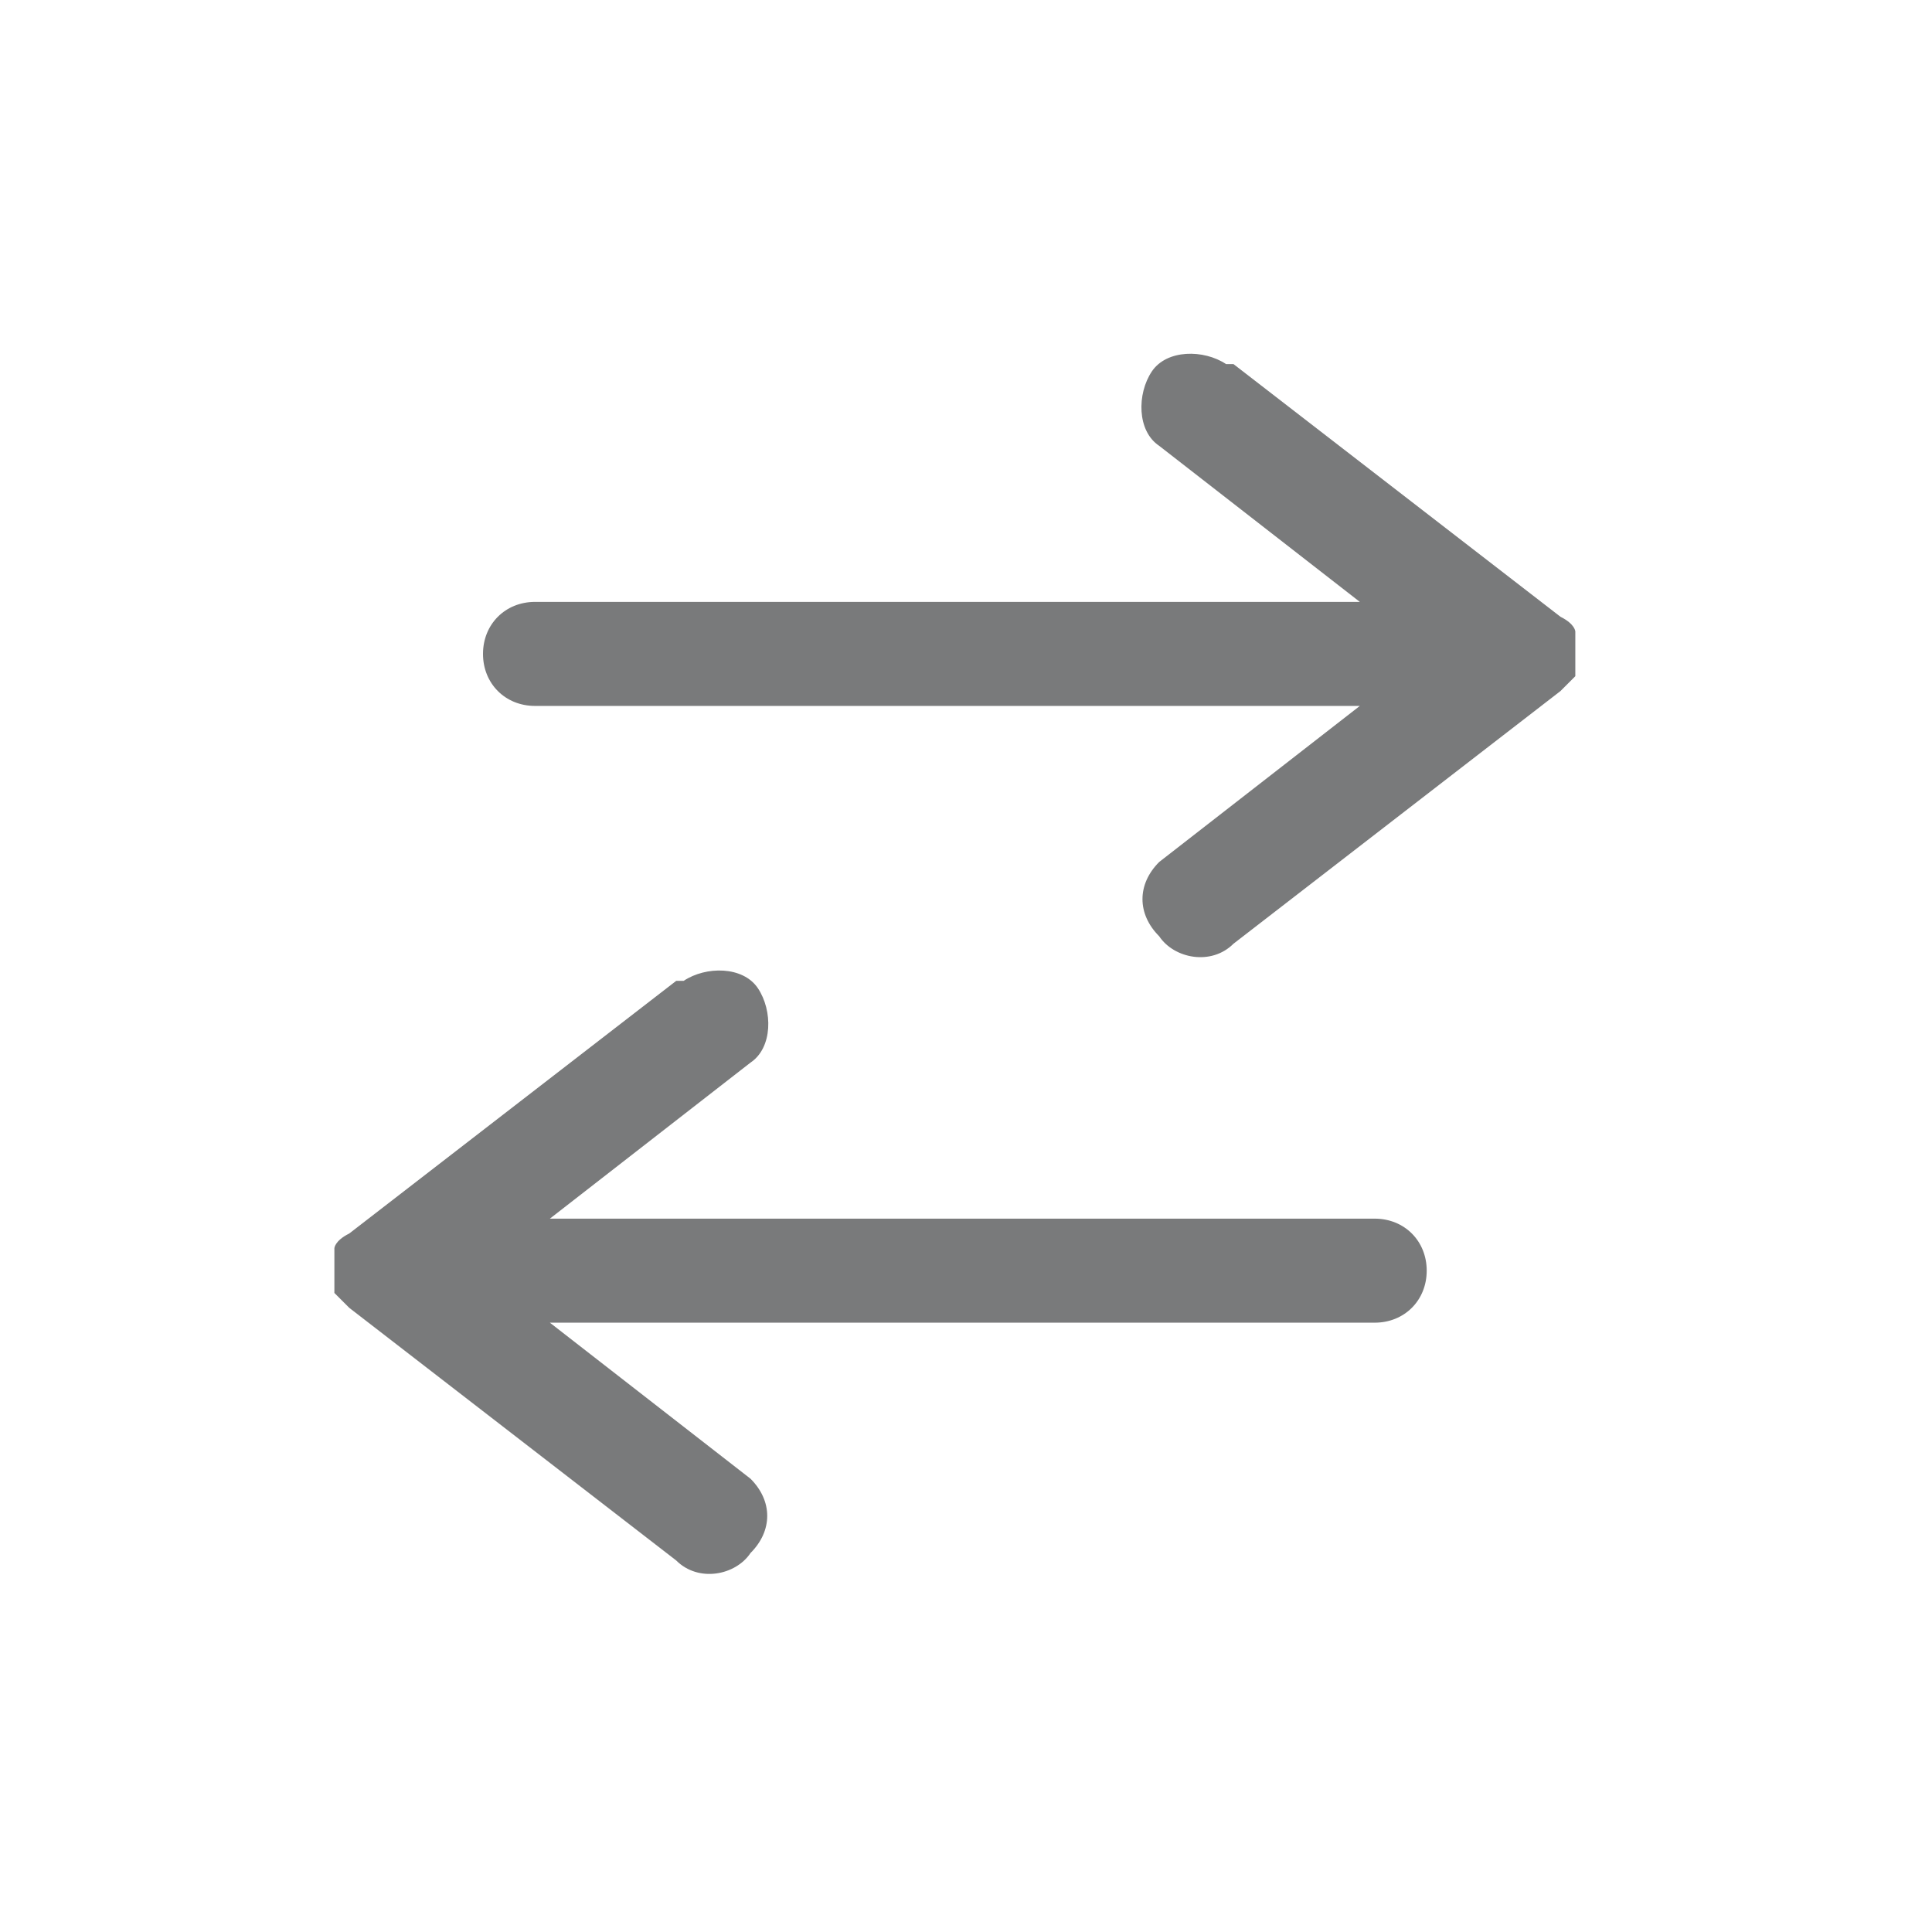
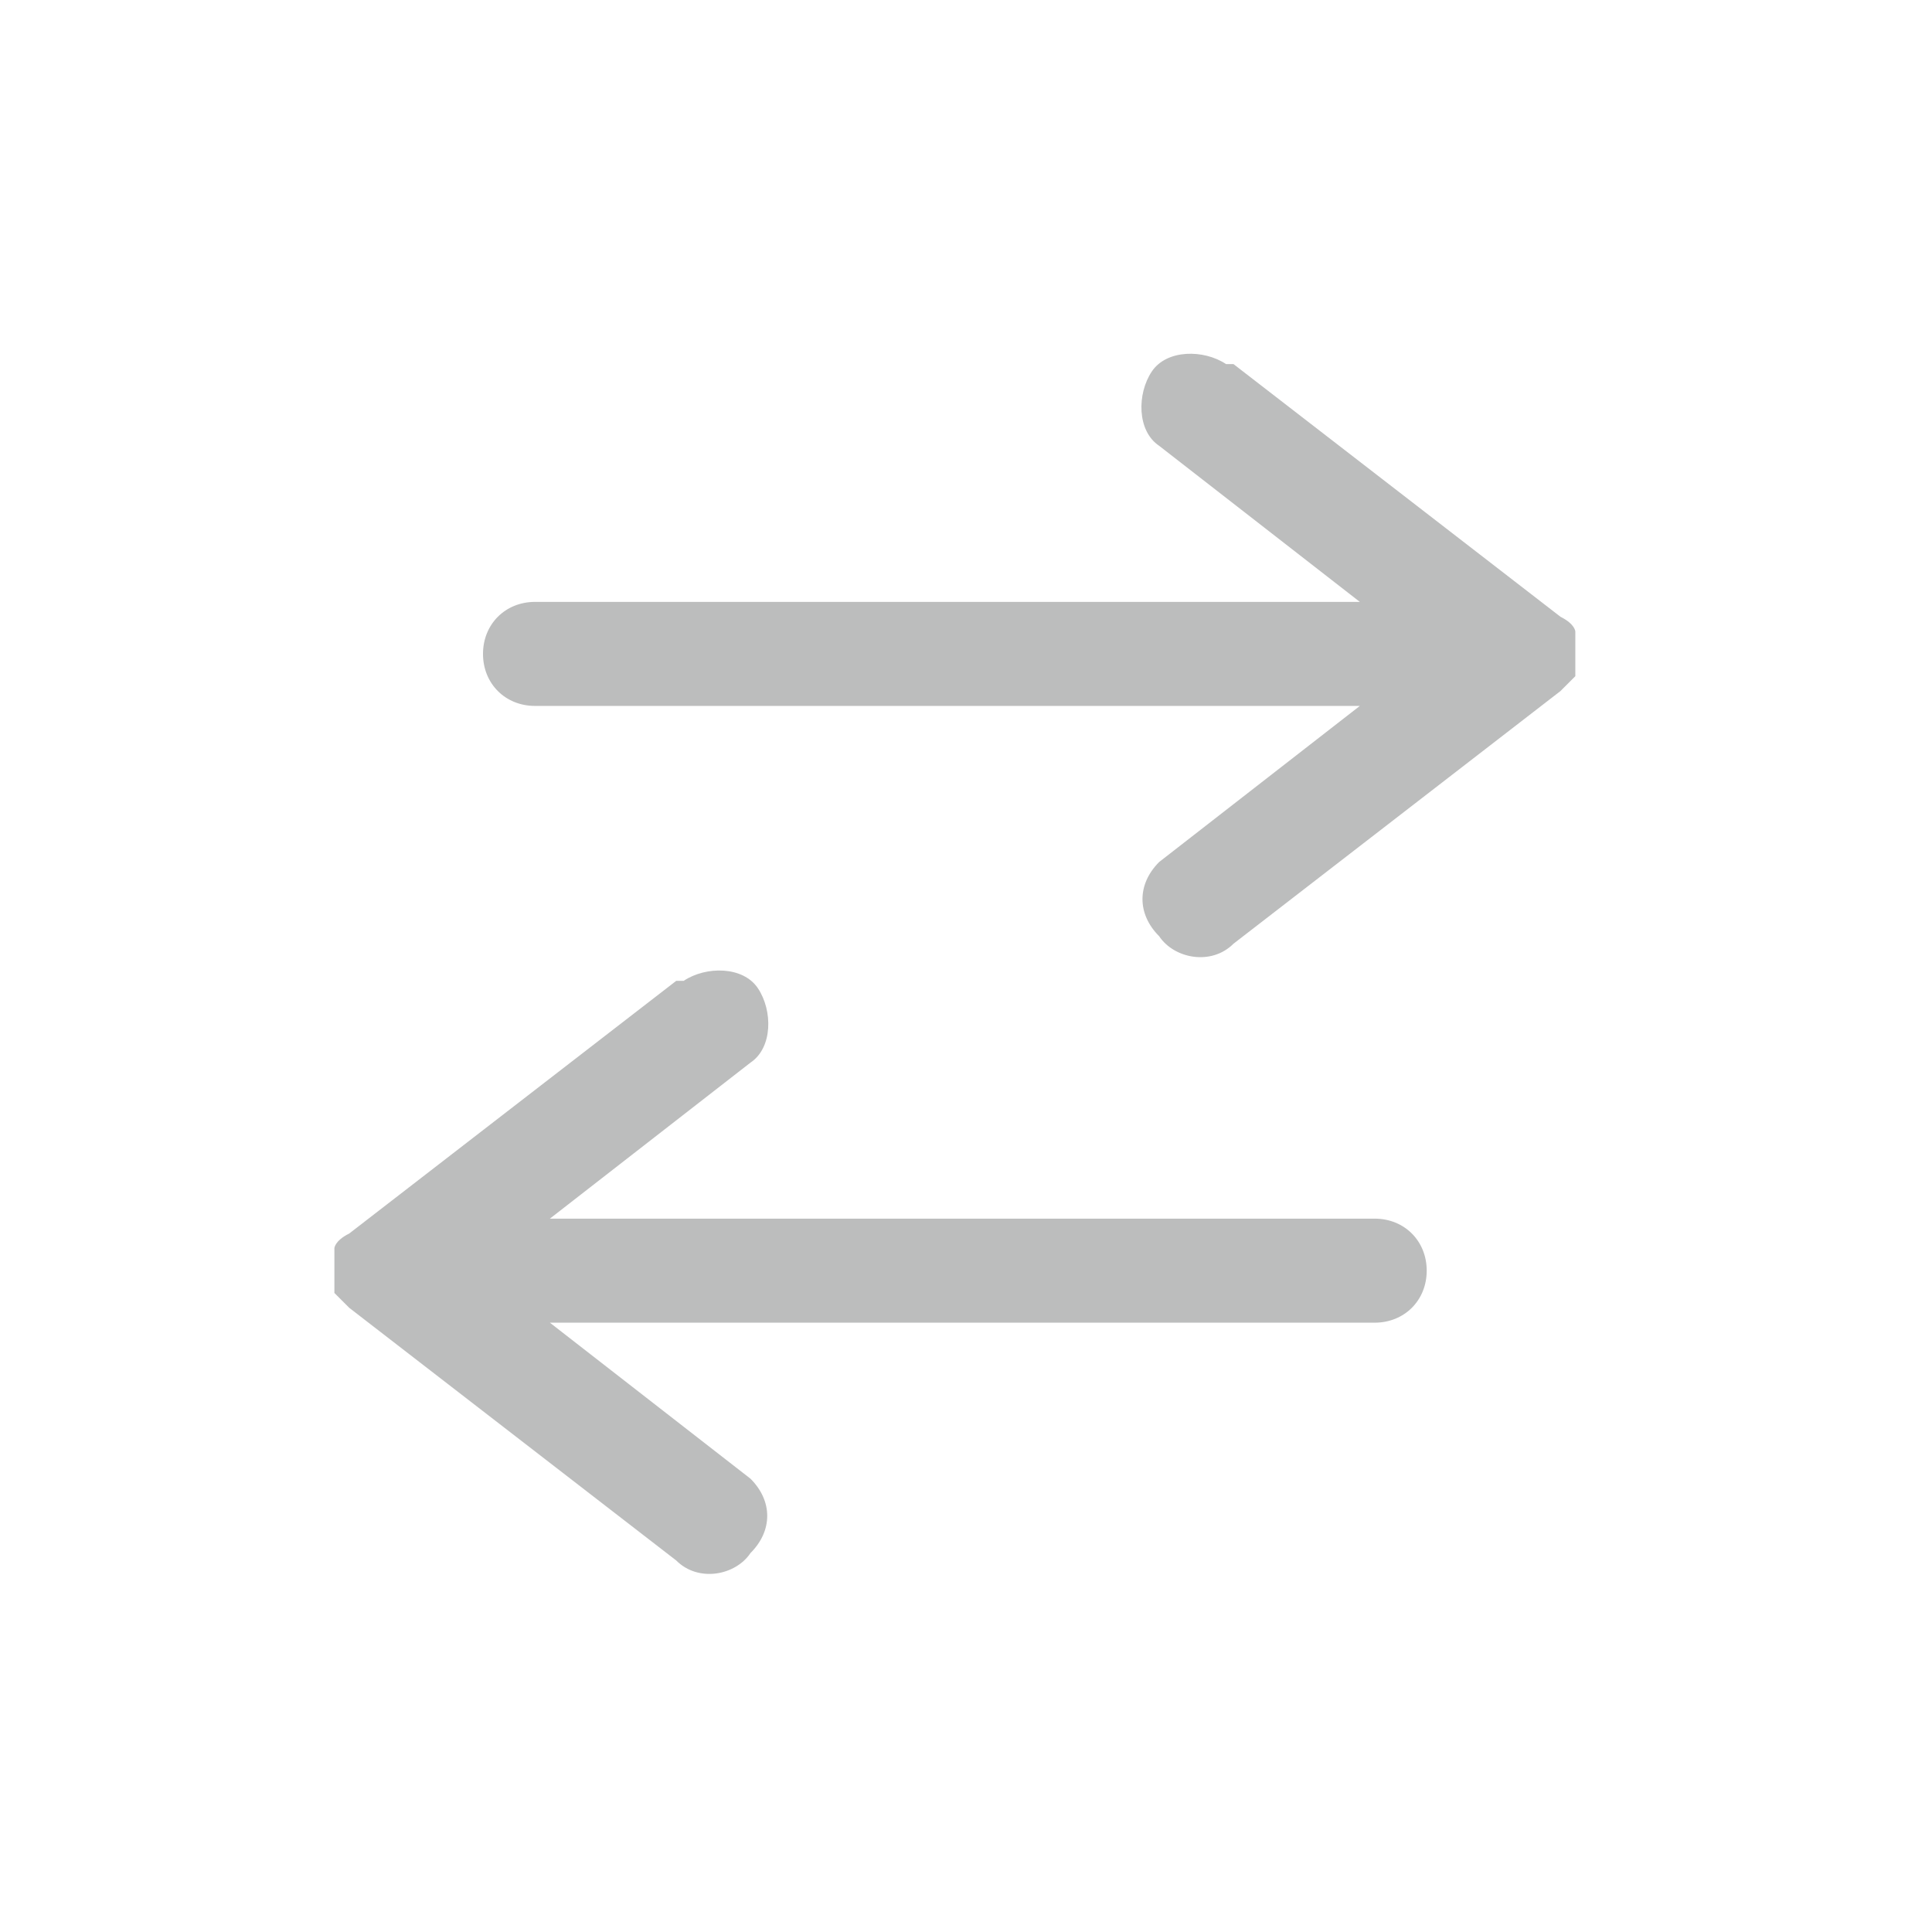
<svg xmlns="http://www.w3.org/2000/svg" id="Layer_1" version="1.1" viewBox="0 0 26 26">
  <defs>
    <style>
      .st0 {
-         fill: #797a7b;
+         fill: #BCBDBD;
      }
    </style>
  </defs>
  <path class="st0" d="M9.2,13.2c.3-.2.8-.2,1,.1.2.3.2.8-.1,1l-2.7,2.1h11.1c.4,0,.7.3.7.7,0,.4-.3.7-.7.7H7.4l2.7,2.1h0c.3.3.3.7,0,1-.2.3-.7.4-1,.1l-4.4-3.4c0,0-.1-.1-.2-.2,0,0,0,0,0,0,0,0,0,0,0-.1,0,0,0,0,0,0,0,0,0,0,0-.1,0,0,0,0,0,0,0,0,0,0,0-.1,0,0,0,0,0-.1,0,0,0,0,0,0,0,0,0,0,0-.1,0,0,0,0,0,0,0,0,0,0,0-.1,0,0,0,0,0,0,0,0,0-.1.2-.2l4.4-3.4Z" />
  <path class="st0" d="M16.5,4.9c-.3-.2-.8-.2-1,.1-.2.3-.2.8.1,1l2.7,2.1H7.2c-.4,0-.7.3-.7.7,0,.4.3.7.7.7h11.1l-2.7,2.1h0c-.3.3-.3.7,0,1,.2.3.7.4,1,.1l4.4-3.4c0,0,.1-.1.2-.2,0,0,0,0,0,0,0,0,0,0,0-.1,0,0,0,0,0,0,0,0,0,0,0-.1,0,0,0,0,0,0,0,0,0,0,0-.1s0,0,0-.1c0,0,0,0,0,0,0,0,0,0,0-.1,0,0,0,0,0,0,0,0,0,0,0-.1,0,0,0,0,0,0,0,0,0-.1-.2-.2l-4.4-3.4Z" />
</svg>
